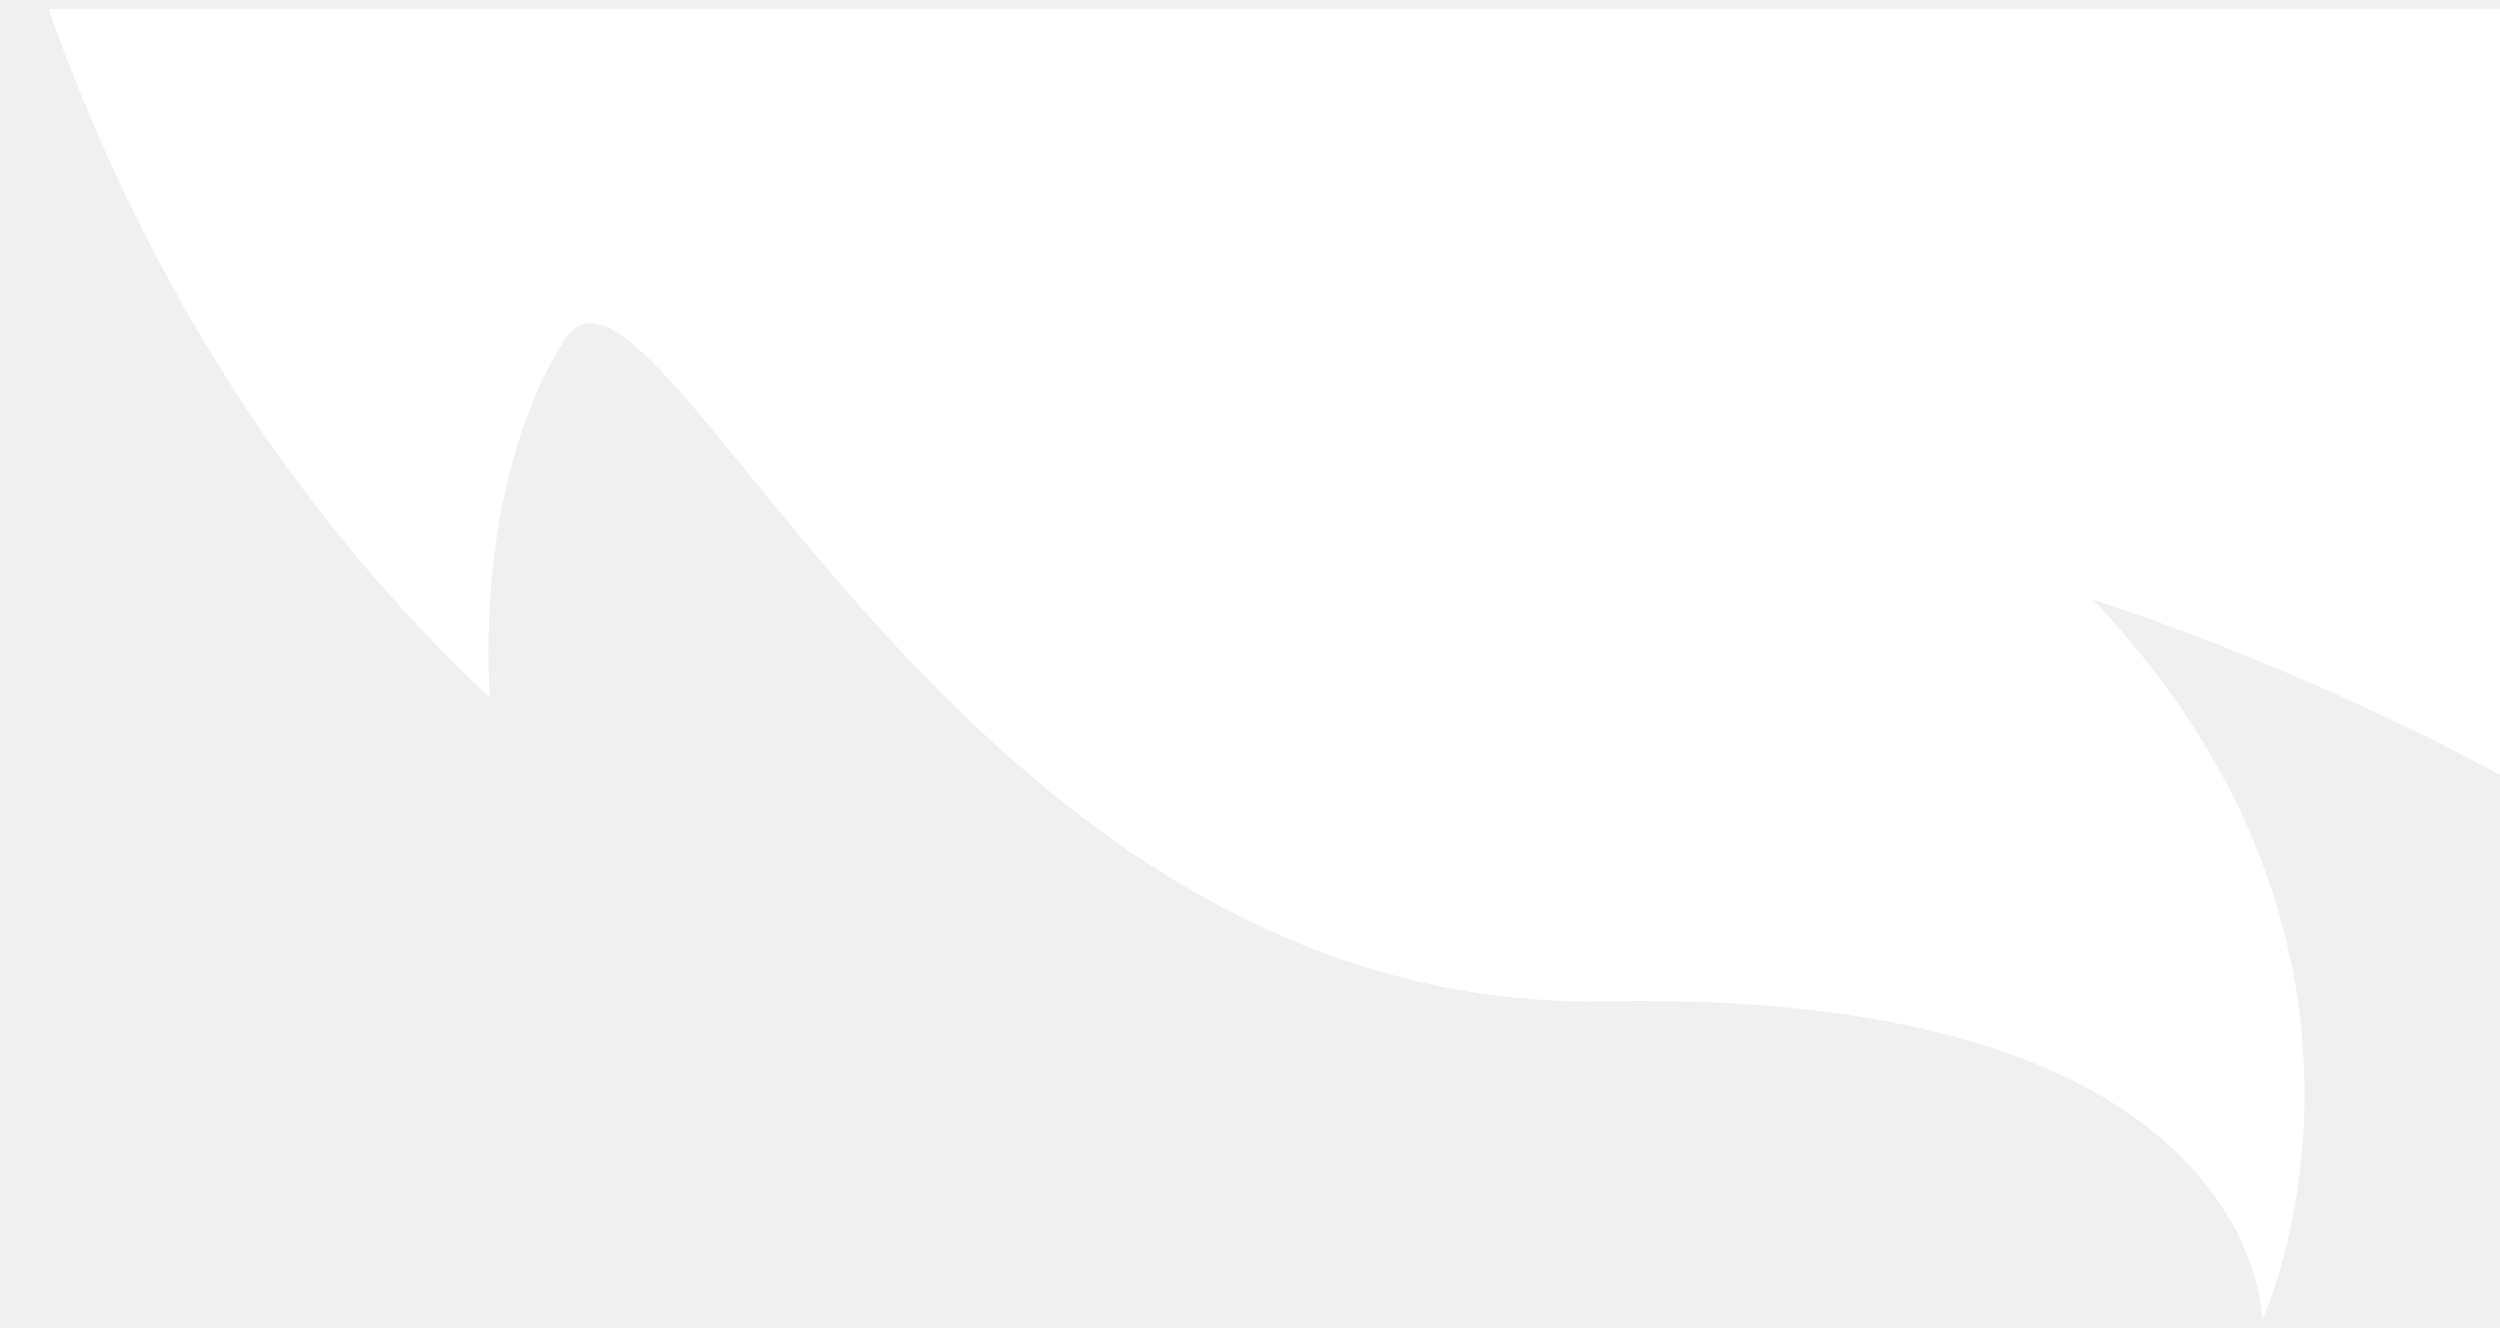
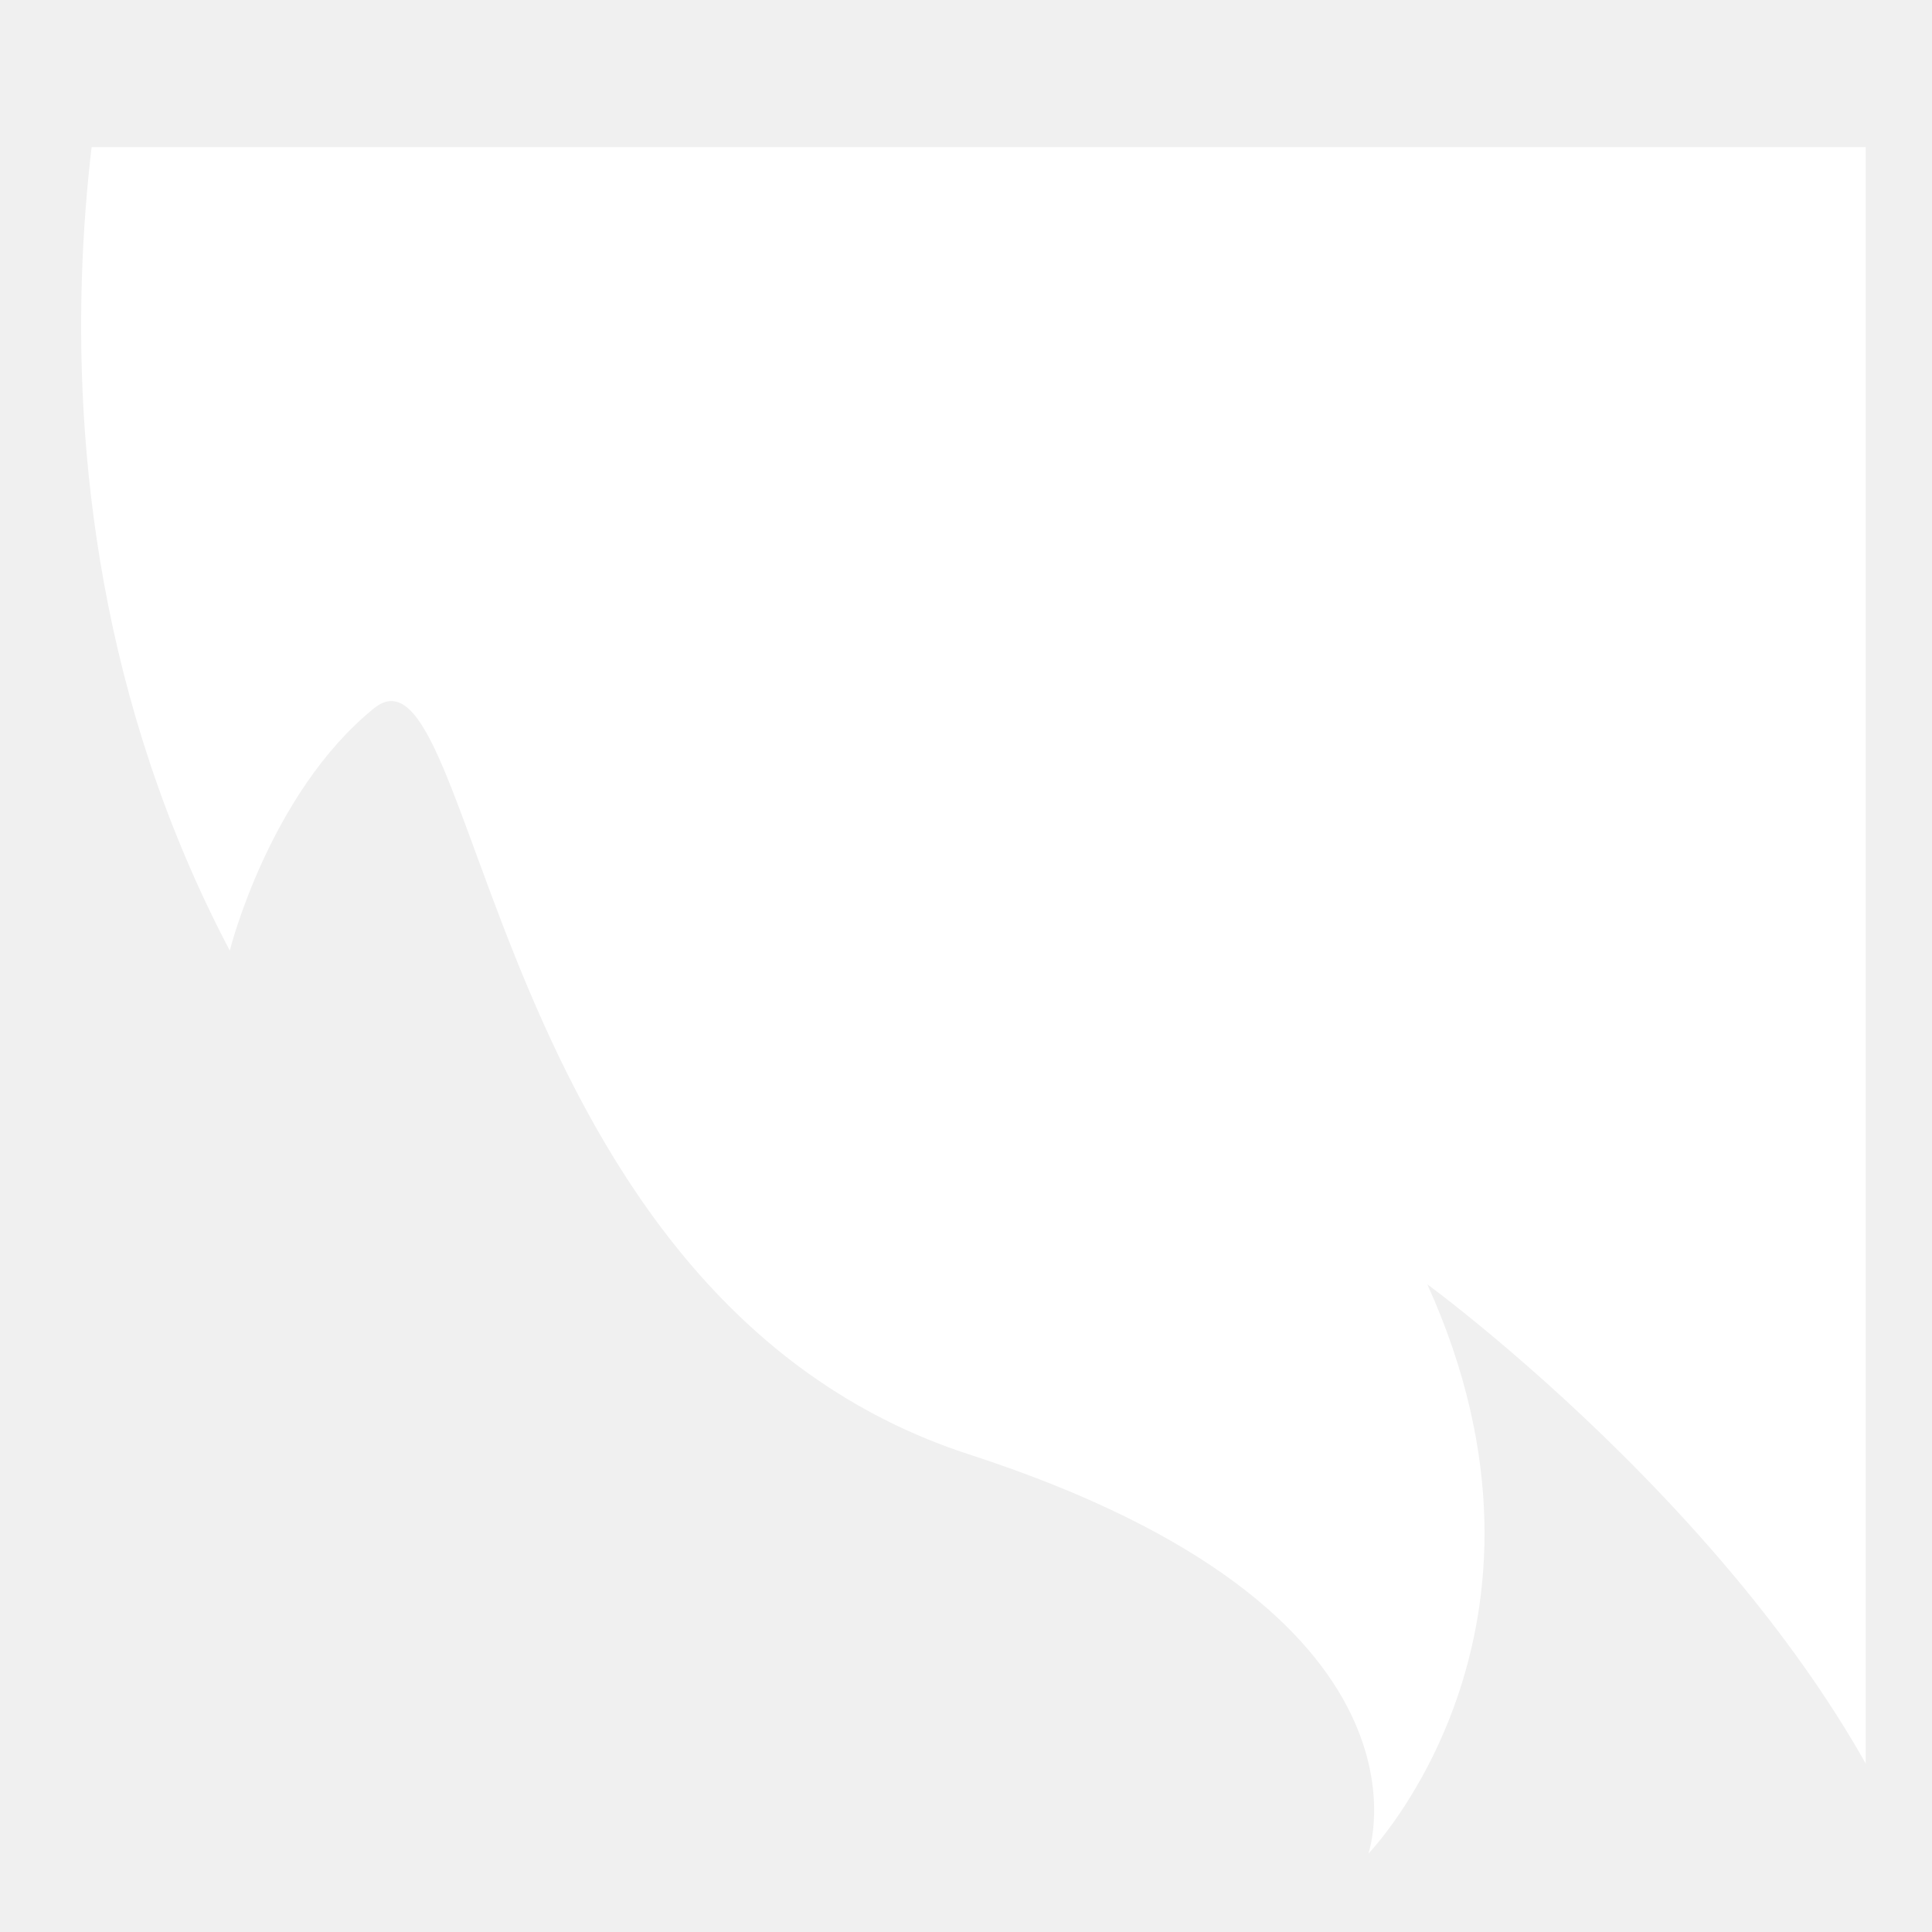
- <svg xmlns="http://www.w3.org/2000/svg" version="1.2" viewBox="0 0 373 198" width="373" height="198">
+ <svg xmlns="http://www.w3.org/2000/svg" width="1024" zoomAndPan="magnify" viewBox="0 0 768 768" height="1024" preserveAspectRatio="xMidYMid meet" version="1.0">
  <defs>
-     <clipPath clipPathUnits="userSpaceOnUse" id="cp1">
-       <path d="m373 1.33v196h-553.33v-196z" />
-     </clipPath>
-     <clipPath clipPathUnits="userSpaceOnUse" id="cp2">
-       <path d="m-420.17-820.55l829.83-286.83 399.86 1156.84-829.82 286.84z" />
-     </clipPath>
-     <clipPath clipPathUnits="userSpaceOnUse" id="cp3">
-       <path d="m809.96 49.63l-829.83 286.83-428.29-1239.07 829.83-286.83z" />
+     <clipPath id="b4bb037fff">
+       <path d="M 0 58.492 L 741.645 58.492 L 741.645 767.992 L 0 767.992 Z M 0 58.492 " clip-rule="nonzero" />
    </clipPath>
  </defs>
-   <style>.a{fill:#fff}</style>
-   <g clip-path="url(#cp1)">
-     <g clip-path="url(#cp2)">
-       <g clip-path="url(#cp3)">
-         <path class="a" d="m434.1-442.6c10.7 173.9-104.2 277.7-104.2 277.7 118.8 31 127.9 130.7 127.9 130.7-31.3-21.2-95.7-33.7-95.7-33.7 135.2 101.5 84.1 243.3 84.1 243.3-39.8-57-133.9-85.9-133.9-85.9 50.5 53.3 25.2 107.5 25.2 107.5 0 0 0.2-49.5-97.9-47.6-98.2 1.8-141.8-120.6-155.5-98.5-13.8 22.1-11 53.2-11 53.2-79.1-74.2-81.4-177.5-81.4-177.5-94.2-6.1-170.9-50.4-170.9-50.4 0 0 138.4-5.1 167.4-87.2 29-82.1-61-99.1-126-206.1-65-107 105-136.5 105-136.5-30.4-64.7-100.9-67.9-127.7-253.5-26.8-185.7 146.7-232.3 146.7-232.3-168.9 98.4-124 259.1-21.8 408.1 102.2 148.9 70.4 265.4 70.4 265.4-7.5-104-65.3-161.7-65.3-161.7-103 26.2-27.6 140.3 50 229.7 77.6 89.3-11.4 190.8-11.4 190.8 323.2 73.9 409.9-203.9 396.3-317.2-13.5-113.3 33-155.6 33-155.6-57.5 12.8-107.4 67.8-107.4 67.8 0.7-9.6 11.4-56 11.4-56-55.7 55.3-98.6 139.6-98.6 139.6-8.8-33-24.5-121-24.5-121-39.6 28.2-79.5 63.5-79.5 63.5 19.7-58.9 120.5-141.8 120.5-141.8-6.7 38.4 5.2 111.7 5.2 111.7 36.6-87.4 118.4-125.1 118.4-125.1-14.2 21-9.3 62-9.3 62 151.4-91 204.2-42.5 204.2-42.5 0 0-154.4 5.2-143.7 179.1z" />
-       </g>
-     </g>
+   <g clip-path="url(#b4bb037fff)">
+     <path fill="#ffffff" d="M 1163.039 -444.125 C 1066.805 -98.176 772.859 26.699 772.859 26.699 C 983.559 167.176 934.148 367.465 934.148 367.465 C 887.324 305.027 770.27 237.398 770.27 237.398 C 965.352 526.137 770.27 768.066 770.27 768.066 C 731.242 630.18 567.379 510.535 567.379 510.535 C 629.793 648.383 543.957 736.848 543.957 736.848 C 543.957 736.848 577.766 640.602 385.27 578.164 C 192.801 515.727 190.176 247.781 148.582 281.629 C 106.941 315.438 91.34 377.875 91.34 377.875 C -12.703 180.152 52.324 -22.727 52.324 -22.727 C -127.156 -98.176 -246.801 -236.016 -246.801 -236.016 C -246.801 -236.016 26.309 -152.781 138.16 -293.234 C 250.023 -433.715 86.145 -527.359 31.492 -779.664 C -23.113 -1032.004 328.062 -974.758 328.062 -974.758 C 312.449 -1121.371 177.199 -1175.047 250.023 -1554.84 C 322.832 -1934.609 692.23 -1908.582 692.23 -1908.582 C 296.844 -1830.578 276.047 -1487.211 374.887 -1128.25 C 473.734 -769.277 333.258 -563.77 333.258 -563.77 C 388.801 -771.402 315.051 -922.742 315.051 -922.742 C 96.555 -940.949 166.777 -667.812 257.805 -441.535 C 348.859 -215.219 106.941 -77.344 106.941 -77.344 C 687.012 284.219 1042.93 -198.641 1092.805 -428.523 C 1142.672 -658.391 1261.887 -709.441 1261.887 -709.441 C 1141.215 -723.176 1006.969 -649.605 1006.969 -649.605 C 1014.766 -667.812 1066.805 -751.07 1066.805 -751.07 C 921.121 -680.824 780.656 -545.562 780.656 -545.562 C 785.871 -615.785 814.477 -797.867 814.477 -797.867 C 718.34 -769.559 616.777 -727.648 616.777 -727.648 C 694.82 -829.086 947.148 -922.742 947.148 -922.742 C 908.121 -852.523 882.105 -701.656 882.105 -701.656 C 1012.176 -847.293 1196.859 -865.523 1196.859 -865.523 C 1155.23 -834.316 1137.039 -751.07 1137.039 -751.07 C 1493.395 -826.496 1563.629 -696.43 1563.629 -696.43 C 1563.629 -696.43 1259.285 -790.086 1163.039 -444.125 " fill-opacity="1" fill-rule="nonzero" />
  </g>
</svg>
